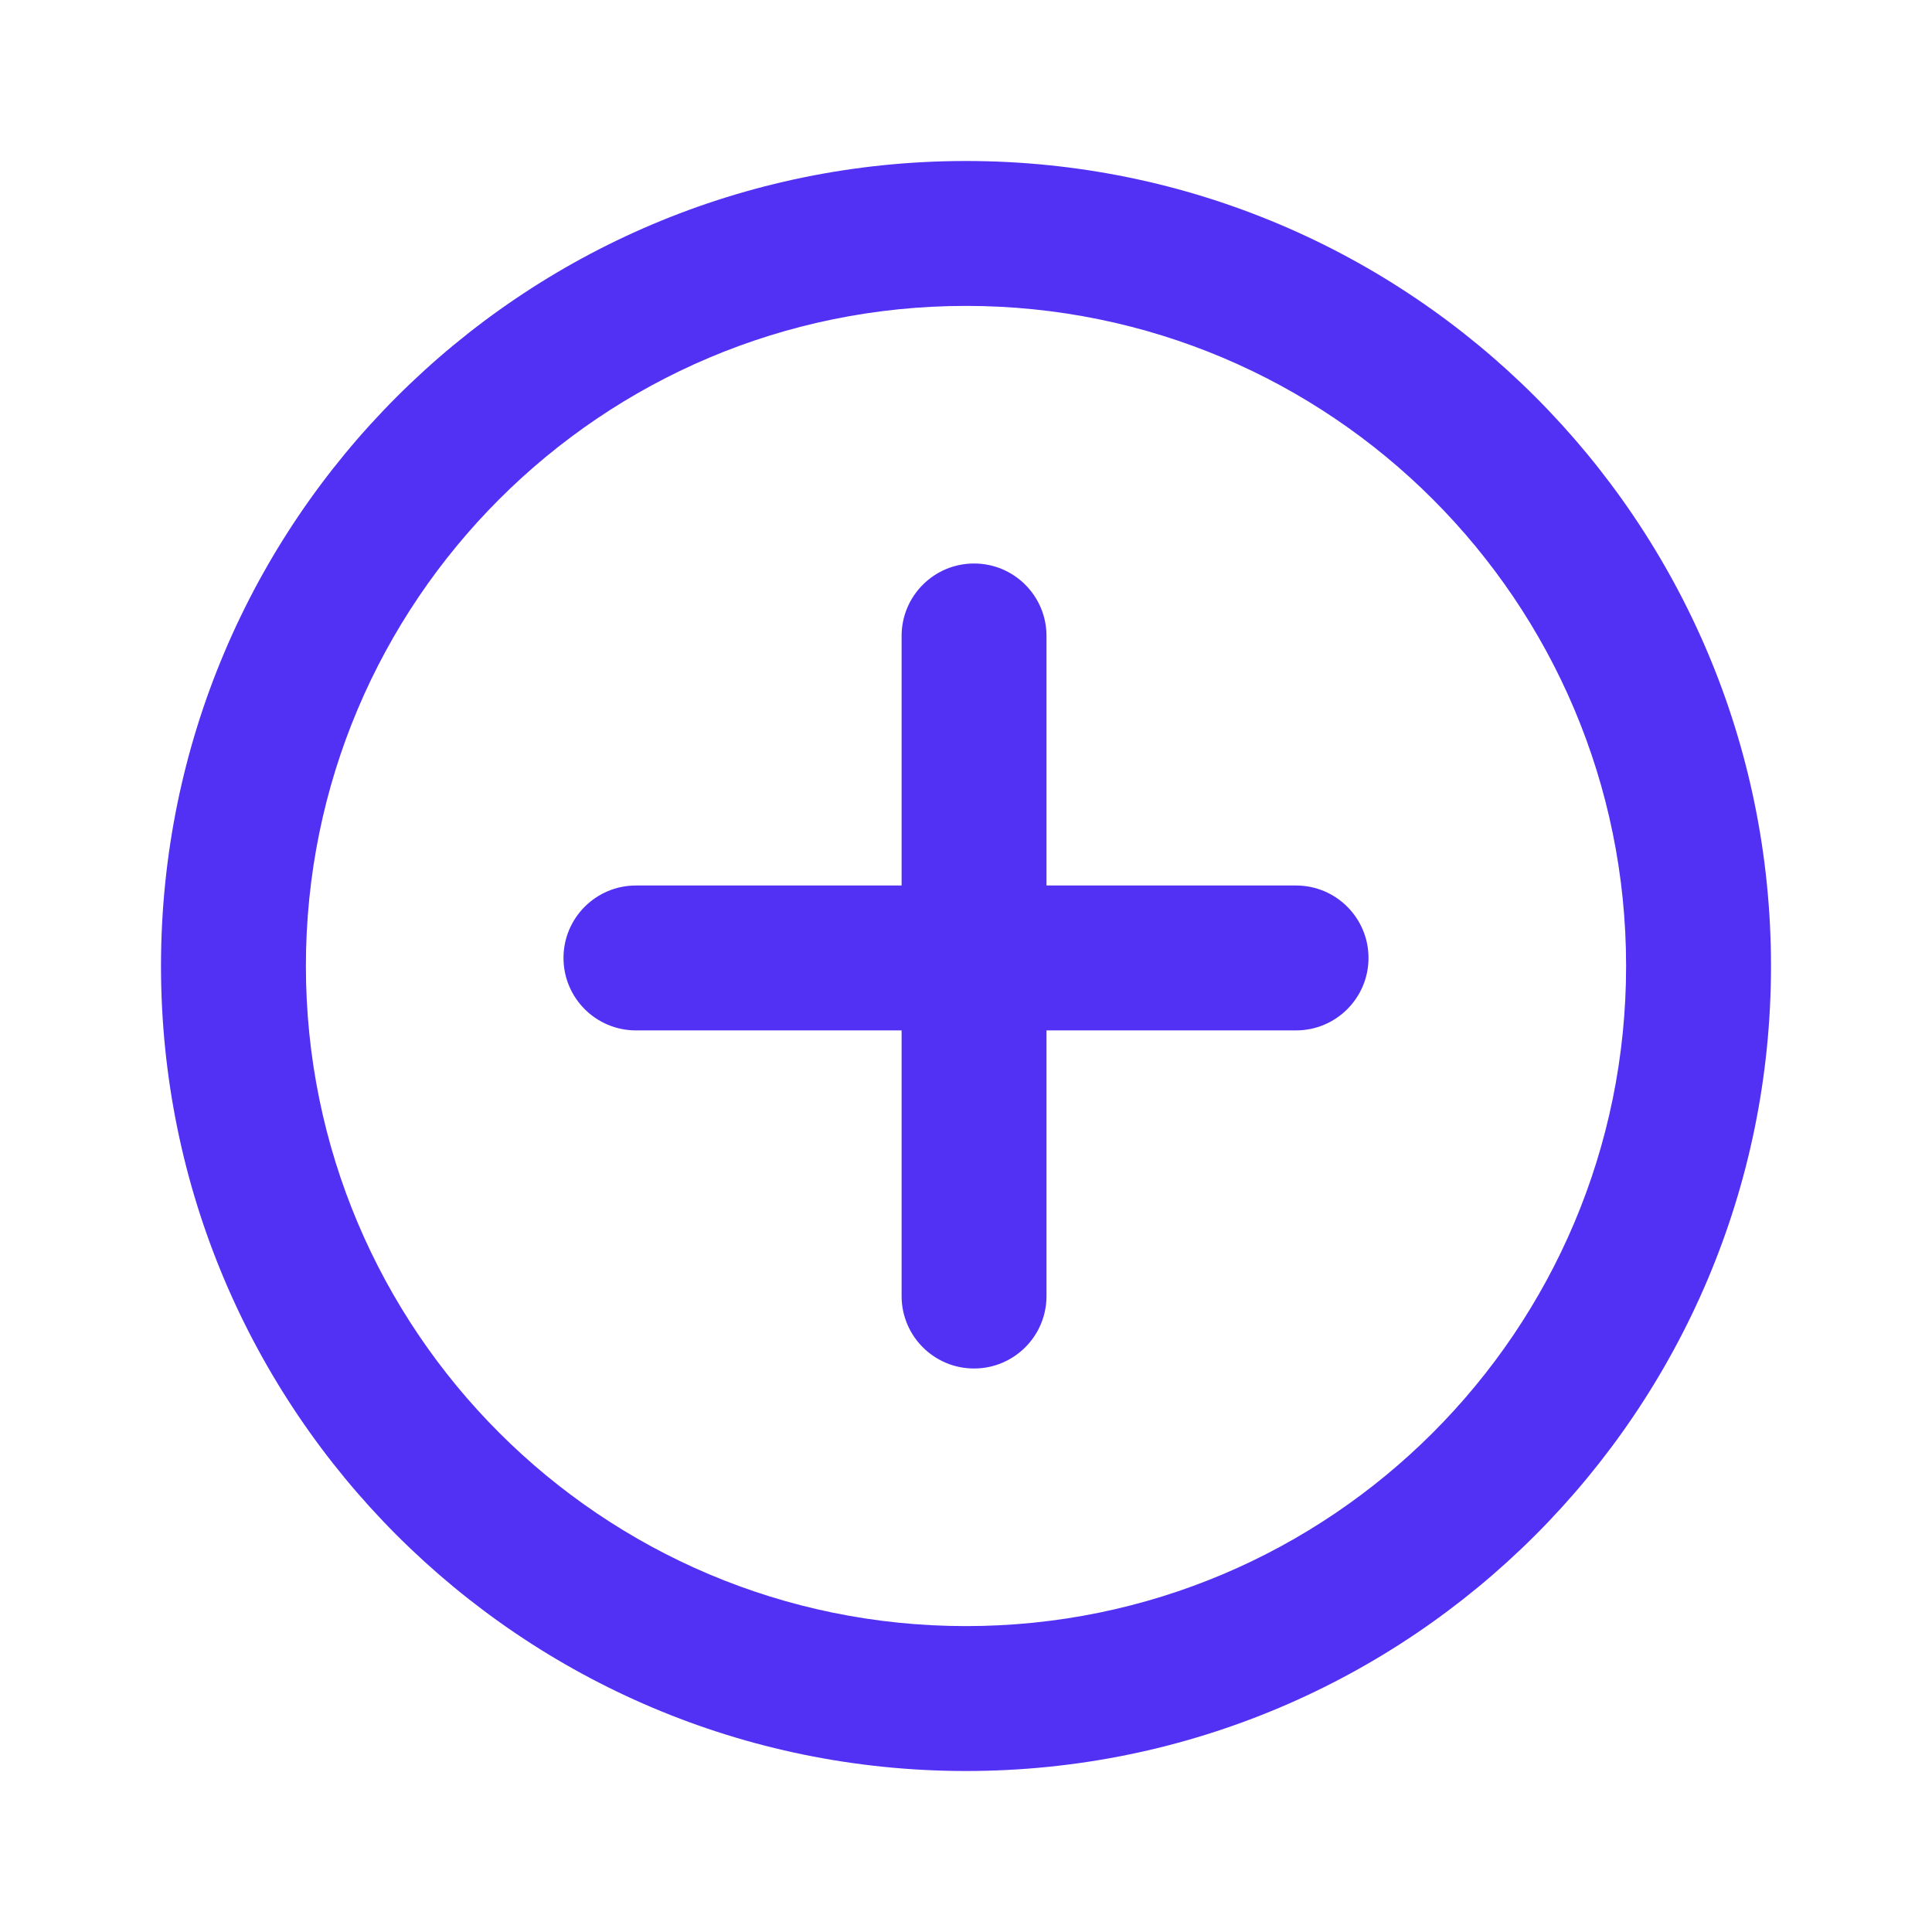
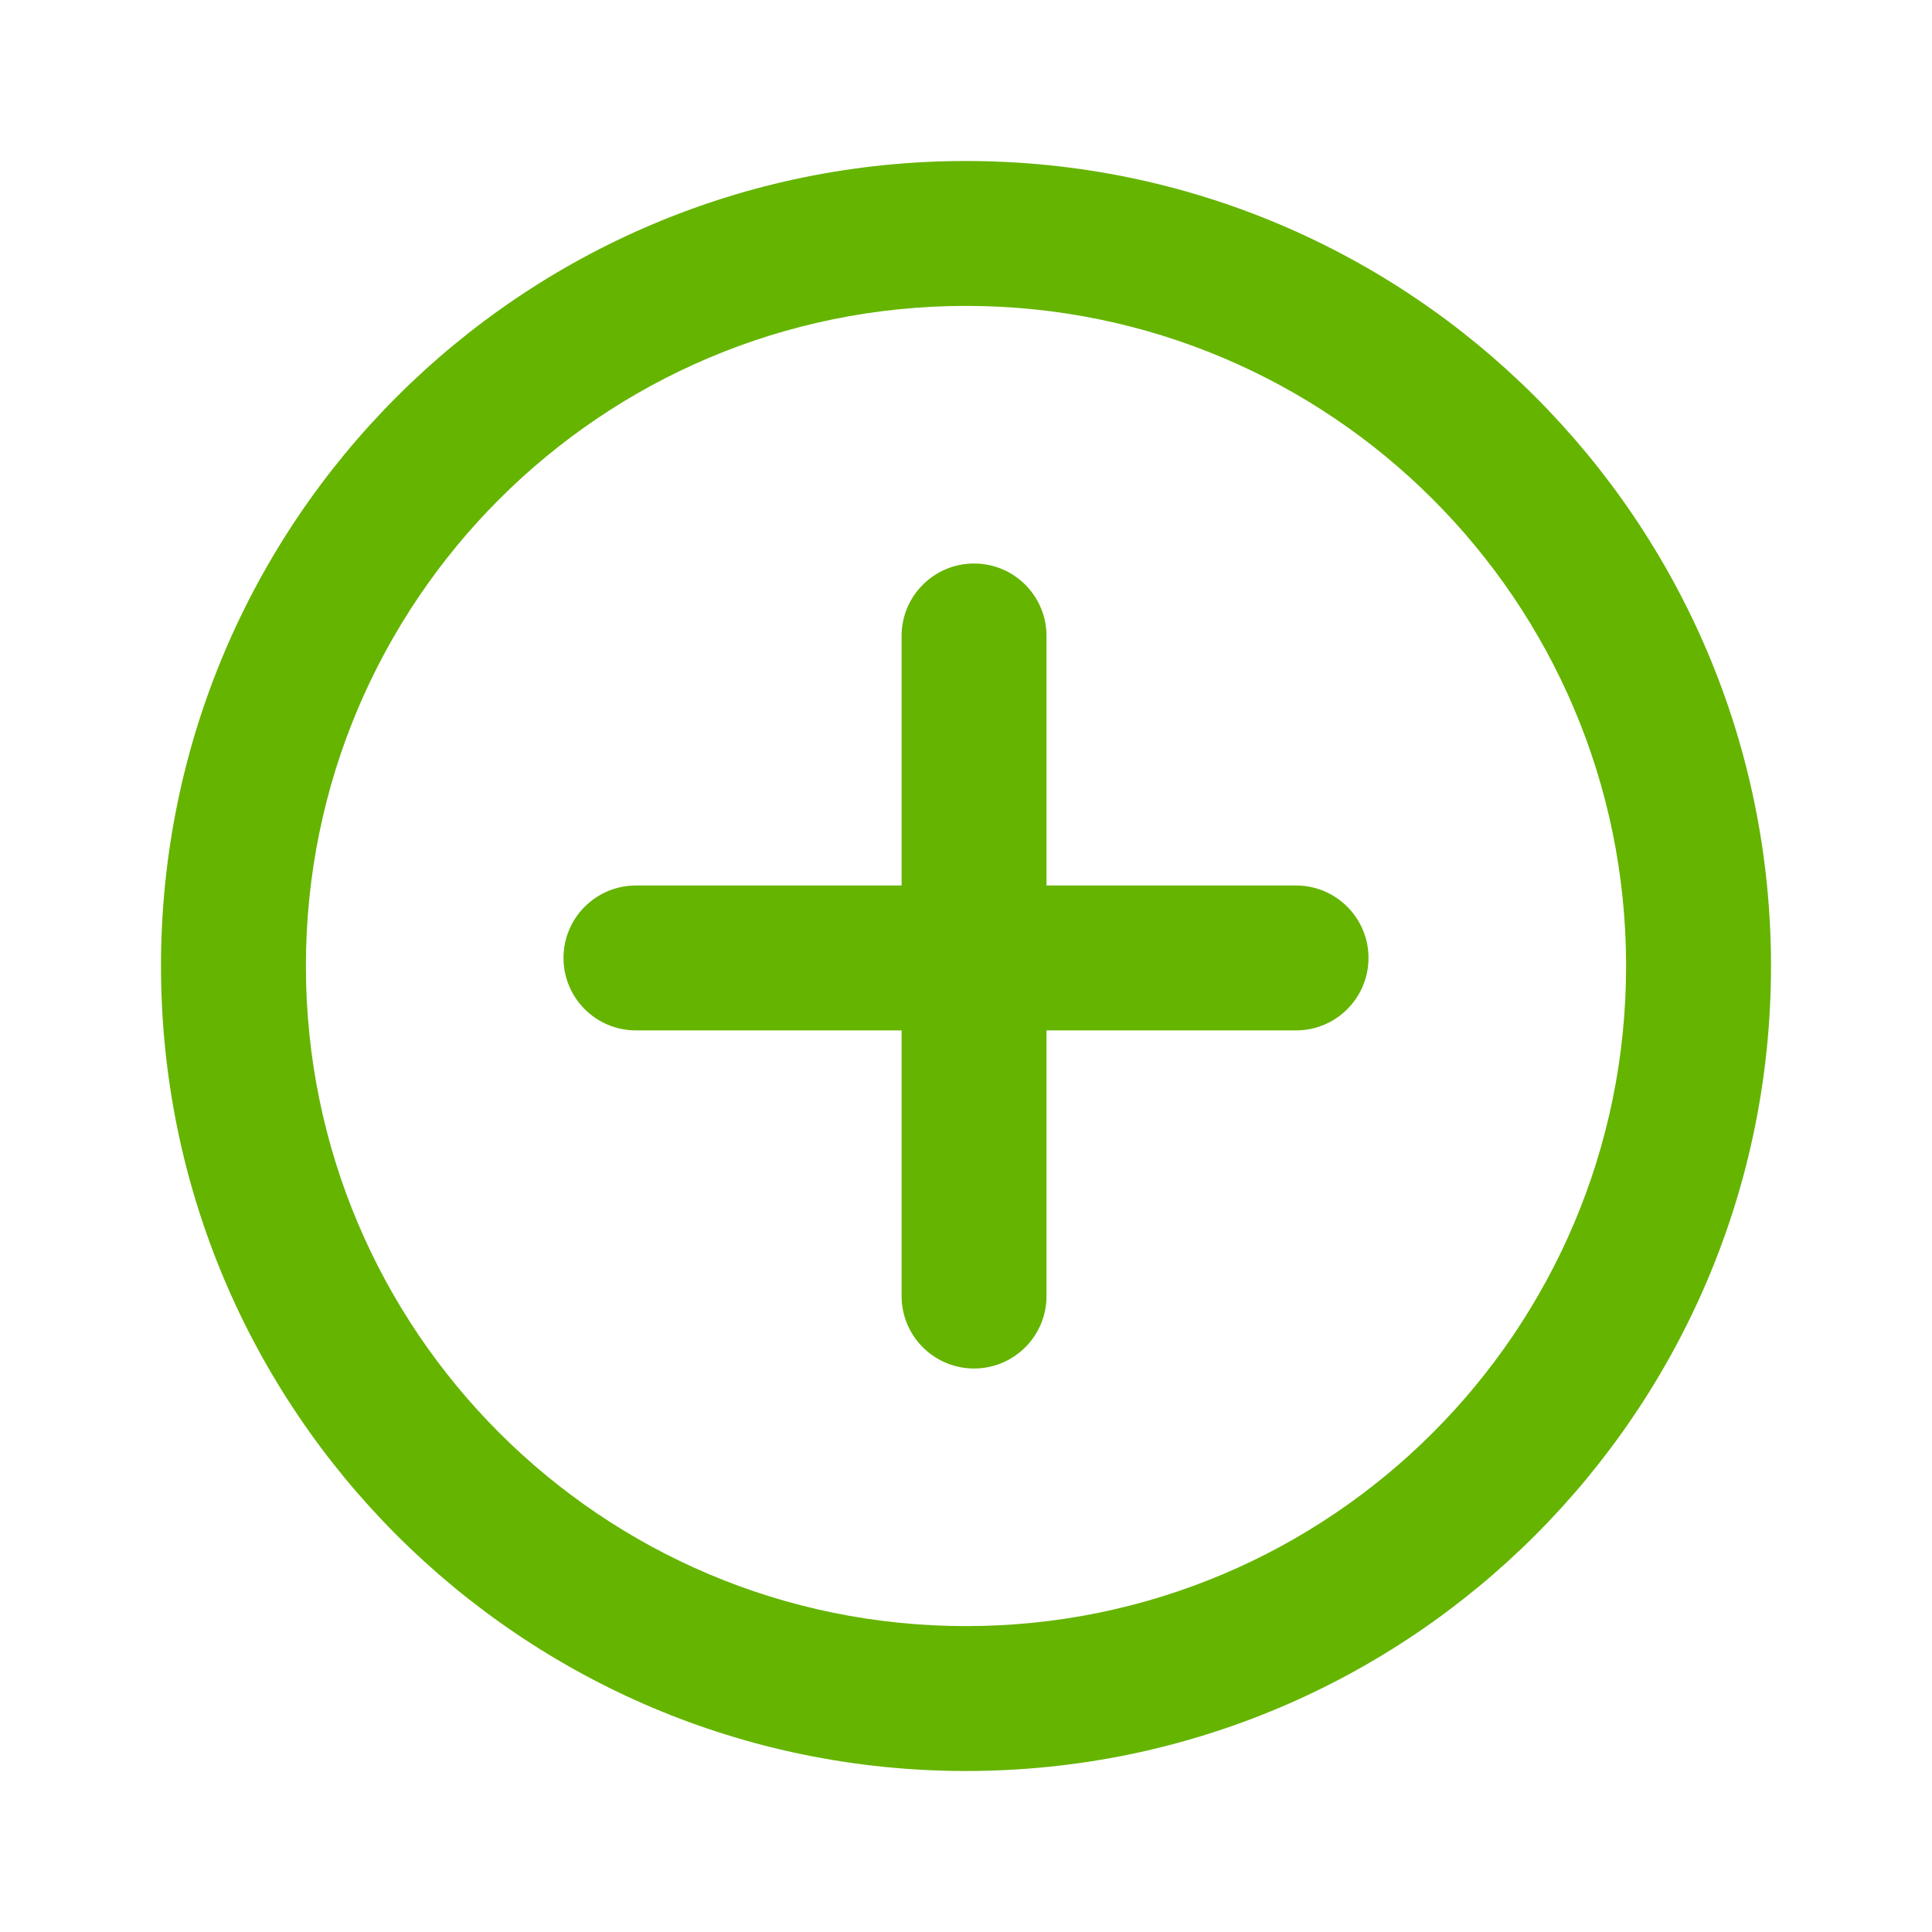
<svg xmlns="http://www.w3.org/2000/svg" width="24" height="24" viewBox="0 0 24 24" fill="none">
-   <path fill-rule="evenodd" clip-rule="evenodd" d="M20.2 12C20.2 16.529 16.529 20.2 12 20.2C7.471 20.2 3.8 16.529 3.8 12C3.8 7.471 7.471 3.8 12 3.8C16.529 3.8 20.2 7.471 20.2 12ZM22 12C22 17.523 17.523 22 12 22C6.477 22 2 17.523 2 12C2 6.477 6.477 2 12 2C17.523 2 22 6.477 22 12ZM12.1 7C12.597 7 13 7.403 13 7.9V11H16.1C16.597 11 17 11.403 17 11.9C17 12.397 16.597 12.8 16.1 12.8H13V16.1C13 16.597 12.597 17 12.1 17C11.603 17 11.2 16.597 11.2 16.1V12.8H7.9C7.403 12.8 7 12.397 7 11.9C7 11.403 7.403 11 7.9 11H11.2V7.9C11.2 7.403 11.603 7 12.1 7Z" fill="#5331F4" />
+   <path fill-rule="evenodd" clip-rule="evenodd" d="M20.2 12C20.2 16.529 16.529 20.2 12 20.2C7.471 20.2 3.8 16.529 3.8 12C3.8 7.471 7.471 3.8 12 3.8C16.529 3.8 20.2 7.471 20.2 12ZM22 12C22 17.523 17.523 22 12 22C6.477 22 2 17.523 2 12C2 6.477 6.477 2 12 2C17.523 2 22 6.477 22 12ZM12.1 7C12.597 7 13 7.403 13 7.9V11H16.1C16.597 11 17 11.403 17 11.9C17 12.397 16.597 12.8 16.1 12.8H13V16.1C13 16.597 12.597 17 12.1 17C11.603 17 11.2 16.597 11.2 16.1V12.8H7.9C7.403 12.8 7 12.397 7 11.9C7 11.403 7.403 11 7.9 11H11.2V7.9C11.2 7.403 11.603 7 12.1 7Z" fill="#65b400" />
</svg>
